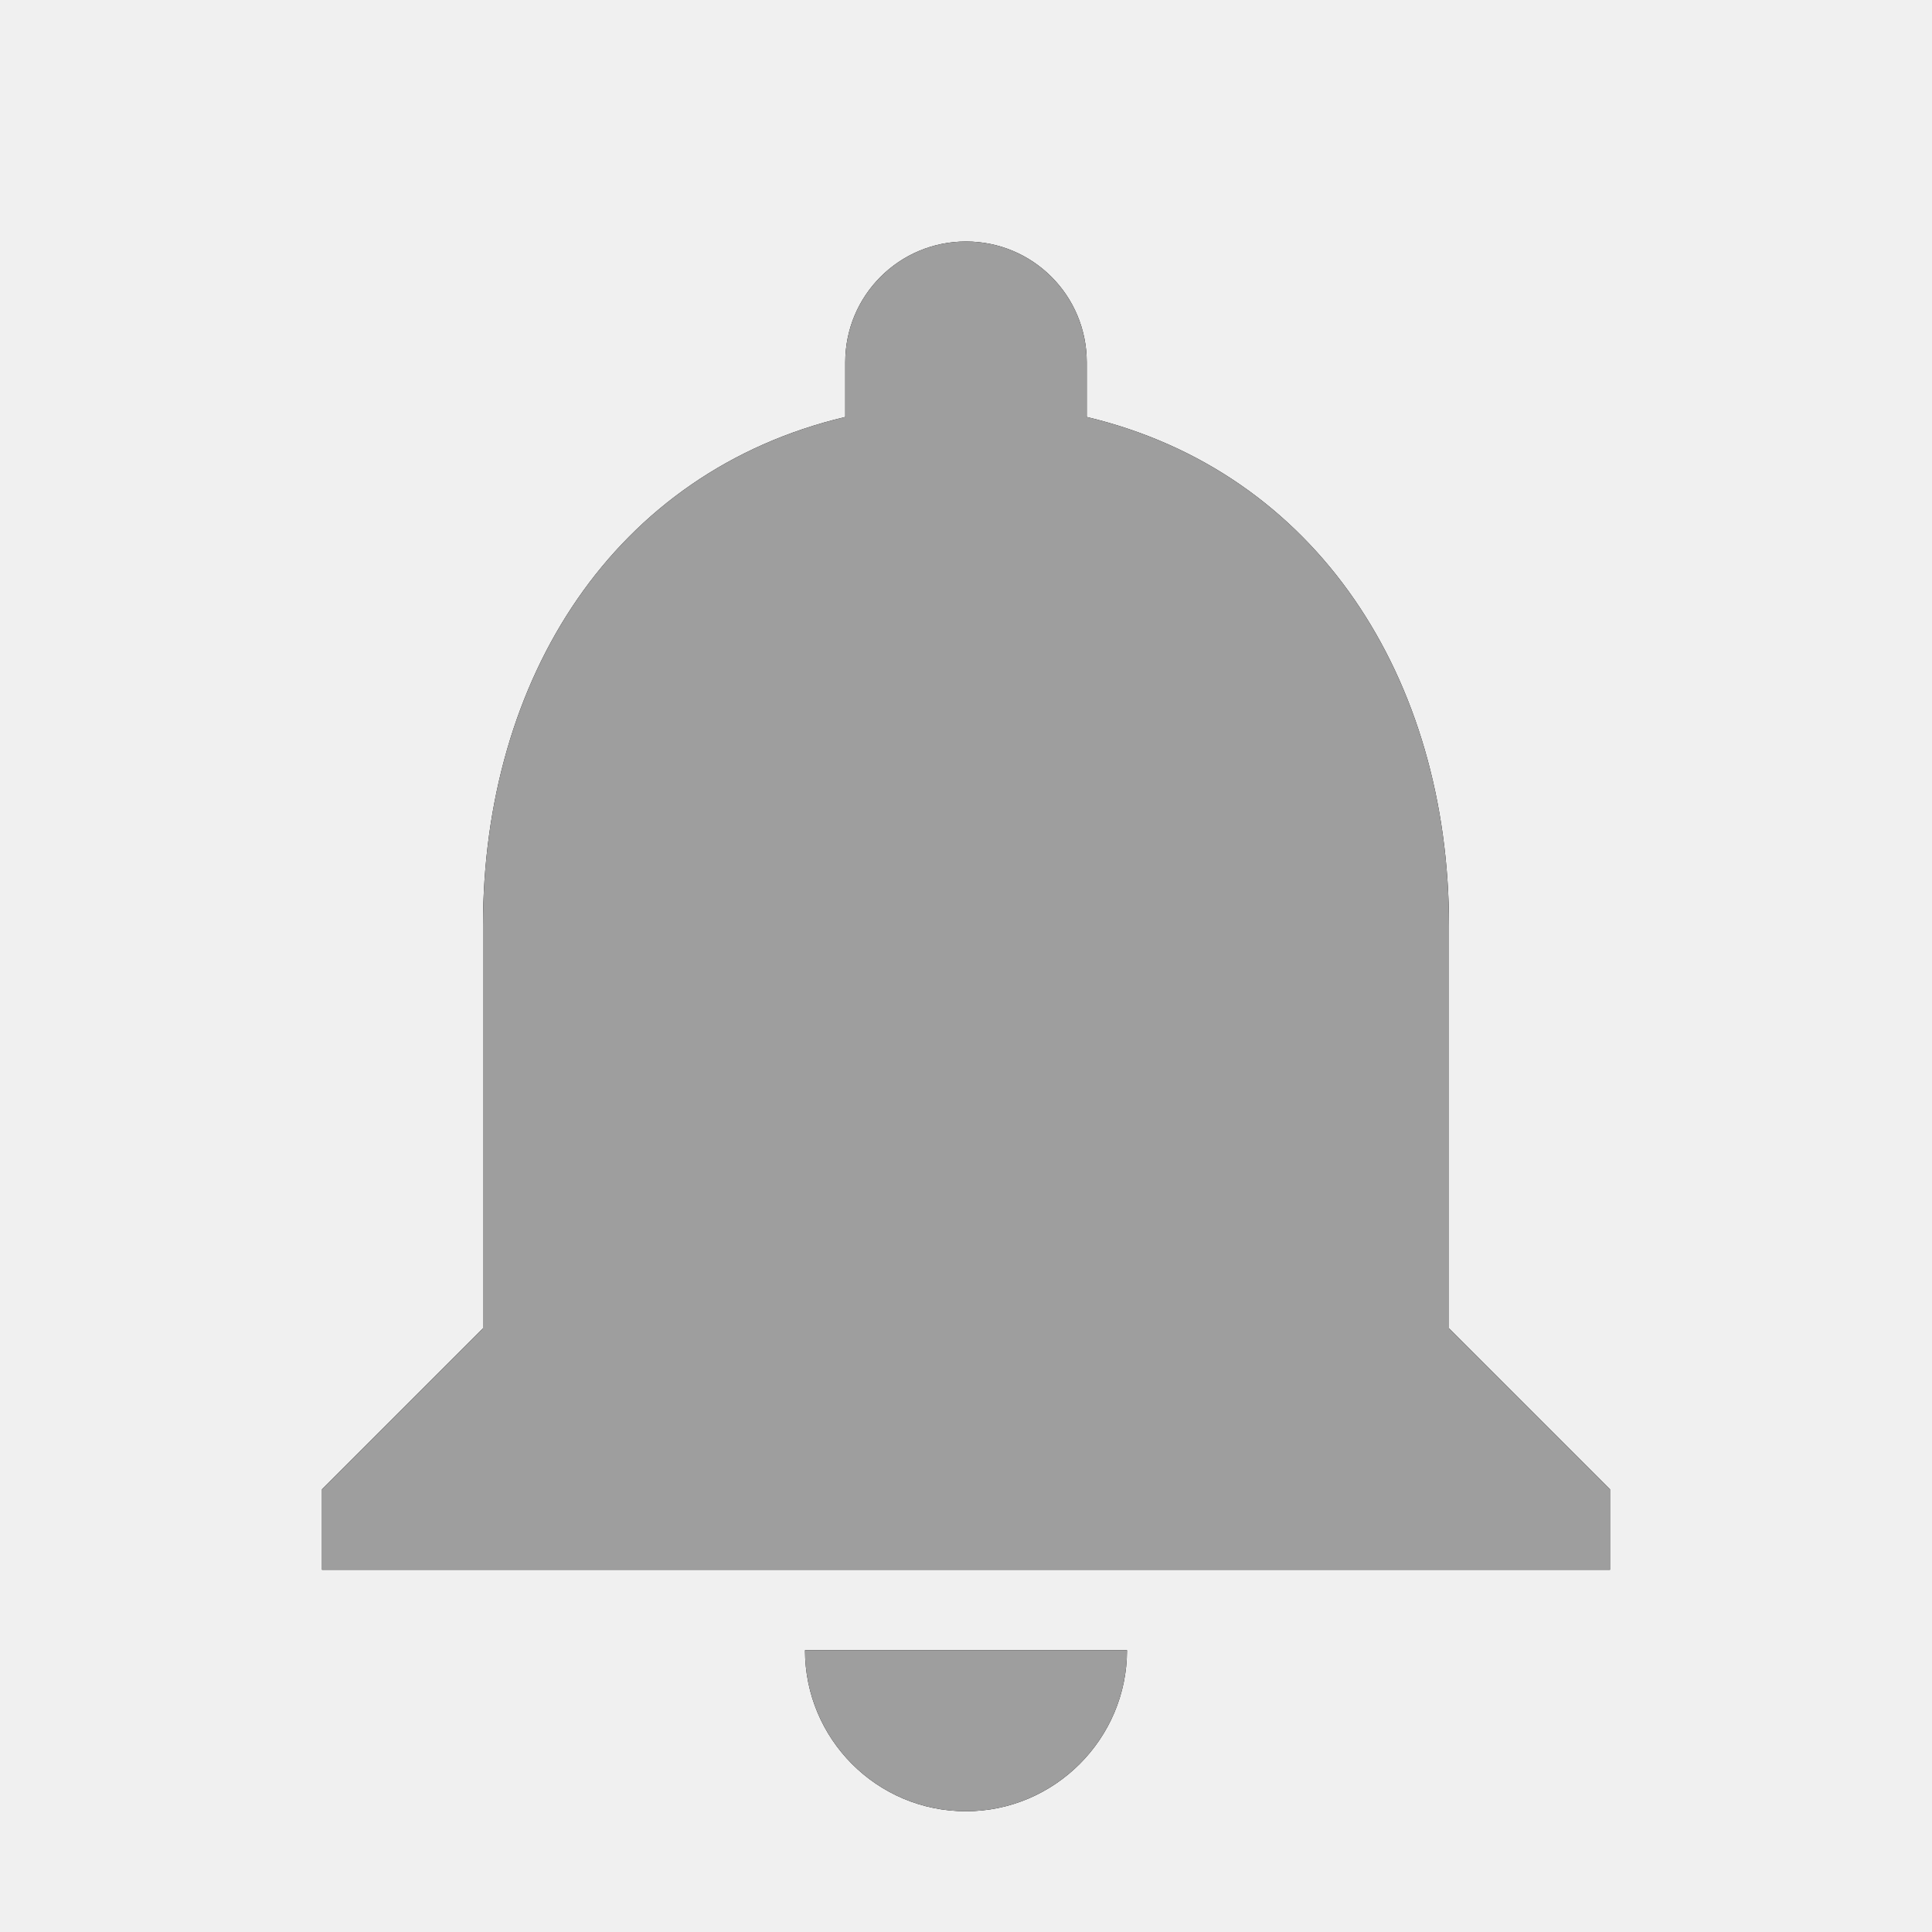
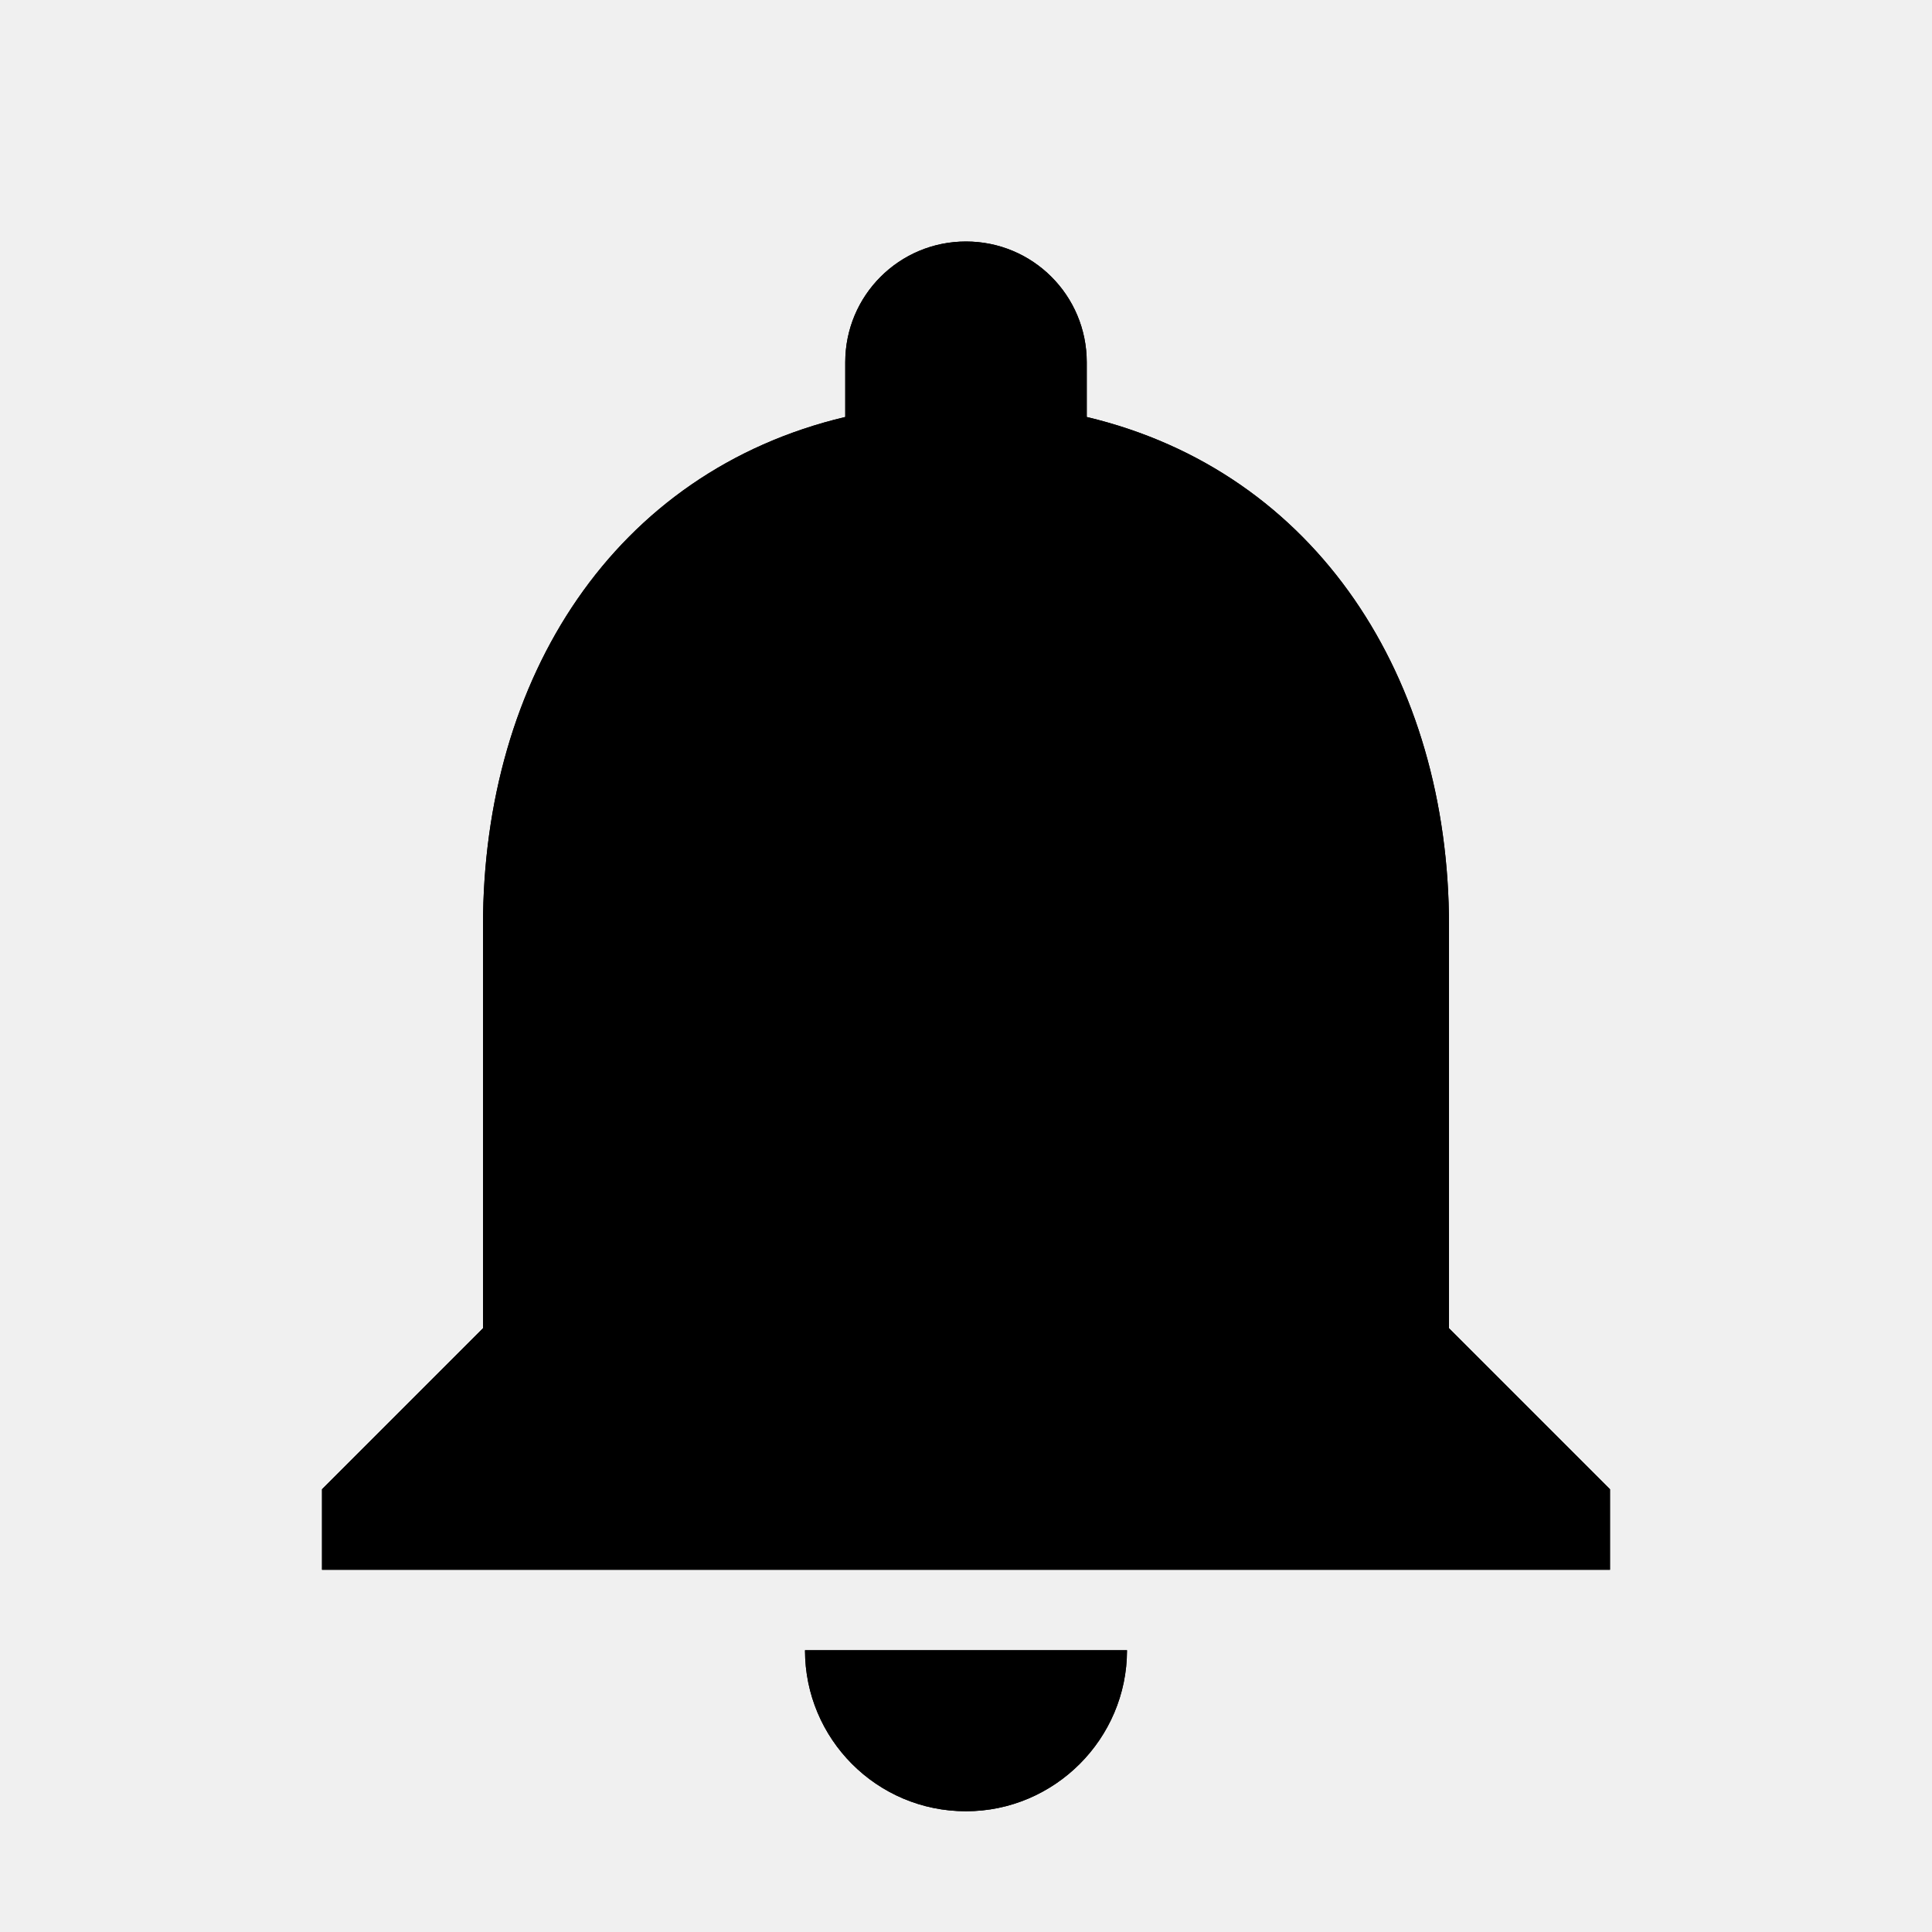
<svg xmlns="http://www.w3.org/2000/svg" xmlns:xlink="http://www.w3.org/1999/xlink" width="24" height="24" viewBox="0 0 24 24">
  <defs>
-     <path id="prefix__a" d="M12 22.5c1.1 0 2-.9 2-2h-4c0 1.1.89 2 2 2zm6-6v-5c0-3.07-1.64-5.64-4.5-6.32V4.5c0-.83-.67-1.5-1.5-1.5s-1.5.67-1.5 1.5v.68C7.63 5.86 6 8.42 6 11.5v5l-2 2v1h16v-1l-2-2z" />
+     <path id="ic-notifications__a" d="M12 22.5c1.1 0 2-.9 2-2h-4c0 1.1.89 2 2 2zm6-6v-5c0-3.07-1.64-5.64-4.5-6.32V4.5c0-.83-.67-1.5-1.5-1.5s-1.5.67-1.5 1.5v.68C7.63 5.86 6 8.42 6 11.5v5l-2 2v1h16v-1l-2-2z" />
  </defs>
  <g fill="none" fill-rule="evenodd">
    <path d="M0 0L24 0 24 24 0 24z" />
-     <mask id="prefix__b" fill="#fff">
-       <use xlink:href="#prefix__a" />
+     <mask id="ic-notifications__b" fill="#fff">
+       <use xlink:href="#ic-notifications__a" />
    </mask>
-     <use fill="#000" xlink:href="#prefix__a" />
-     <g fill="#9E9E9E" fill-rule="nonzero" mask="url(#prefix__b)">
+     <use fill="#000" xlink:href="#ic-notifications__a" />
+     <g fill="currentColor" fill-rule="nonzero" mask="url(#ic-notifications__b)">
      <path d="M0 0H24V24H0z" transform="translate(0 -1)" />
    </g>
  </g>
</svg>
